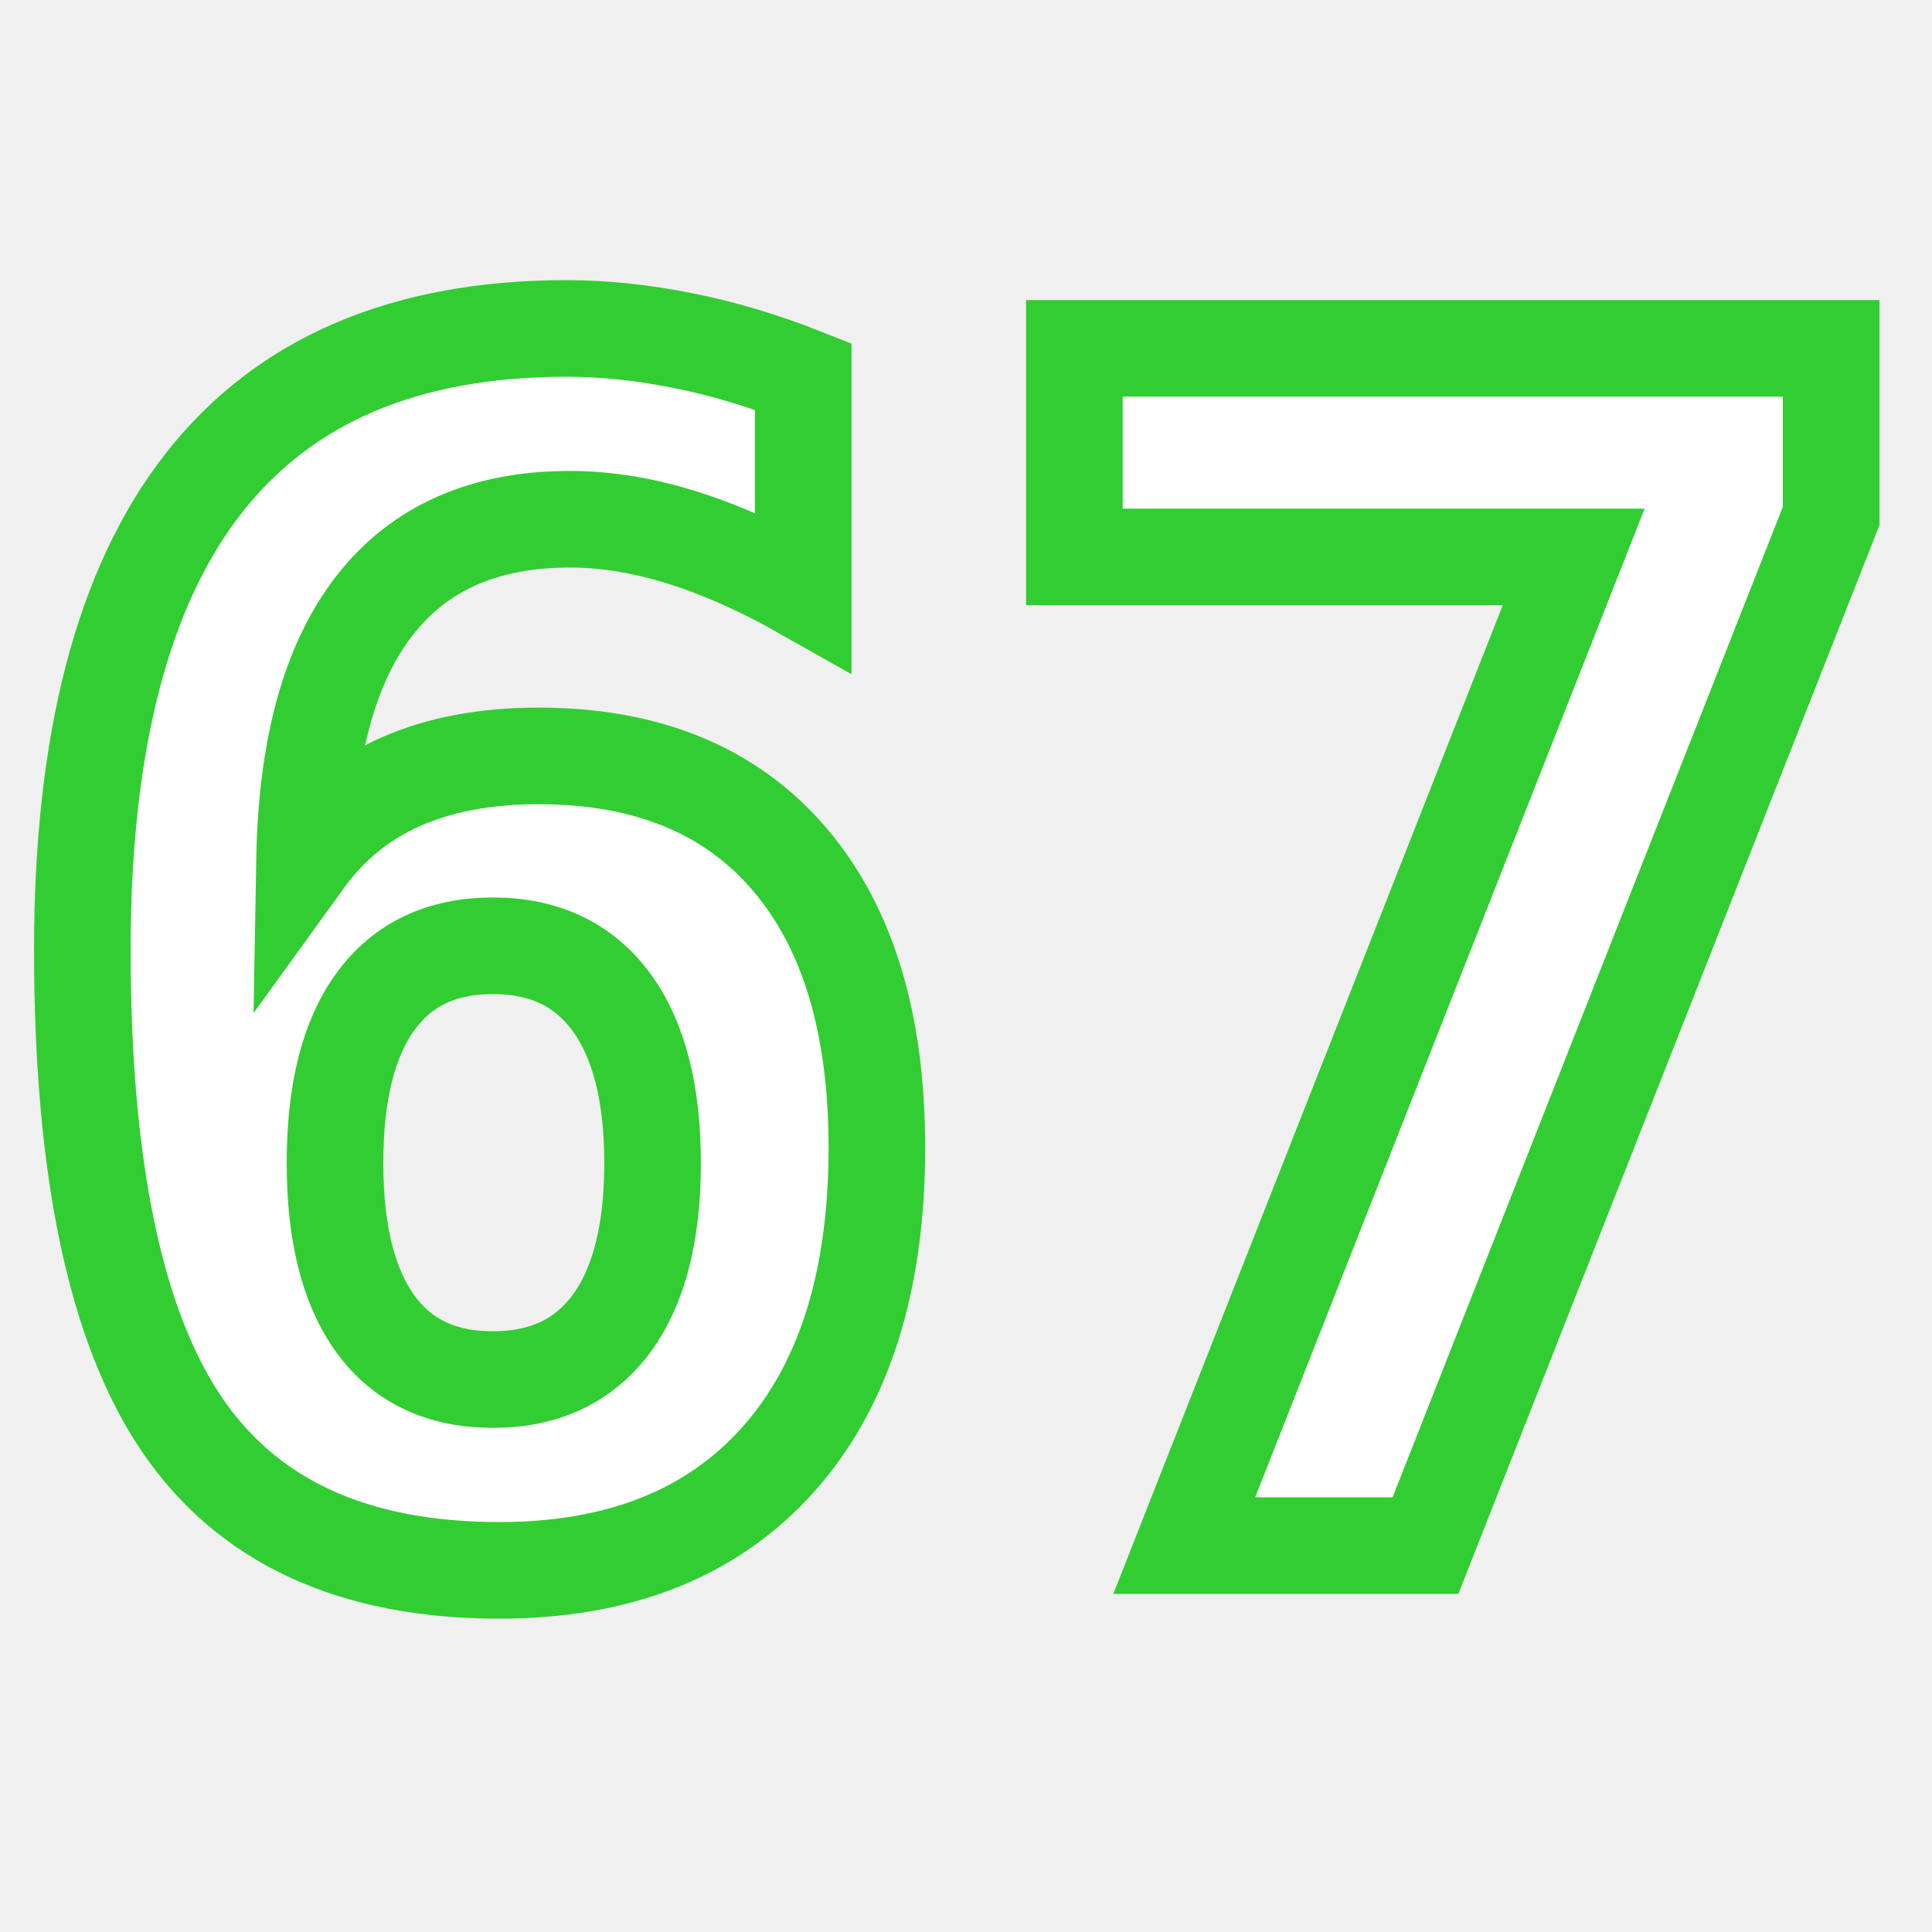
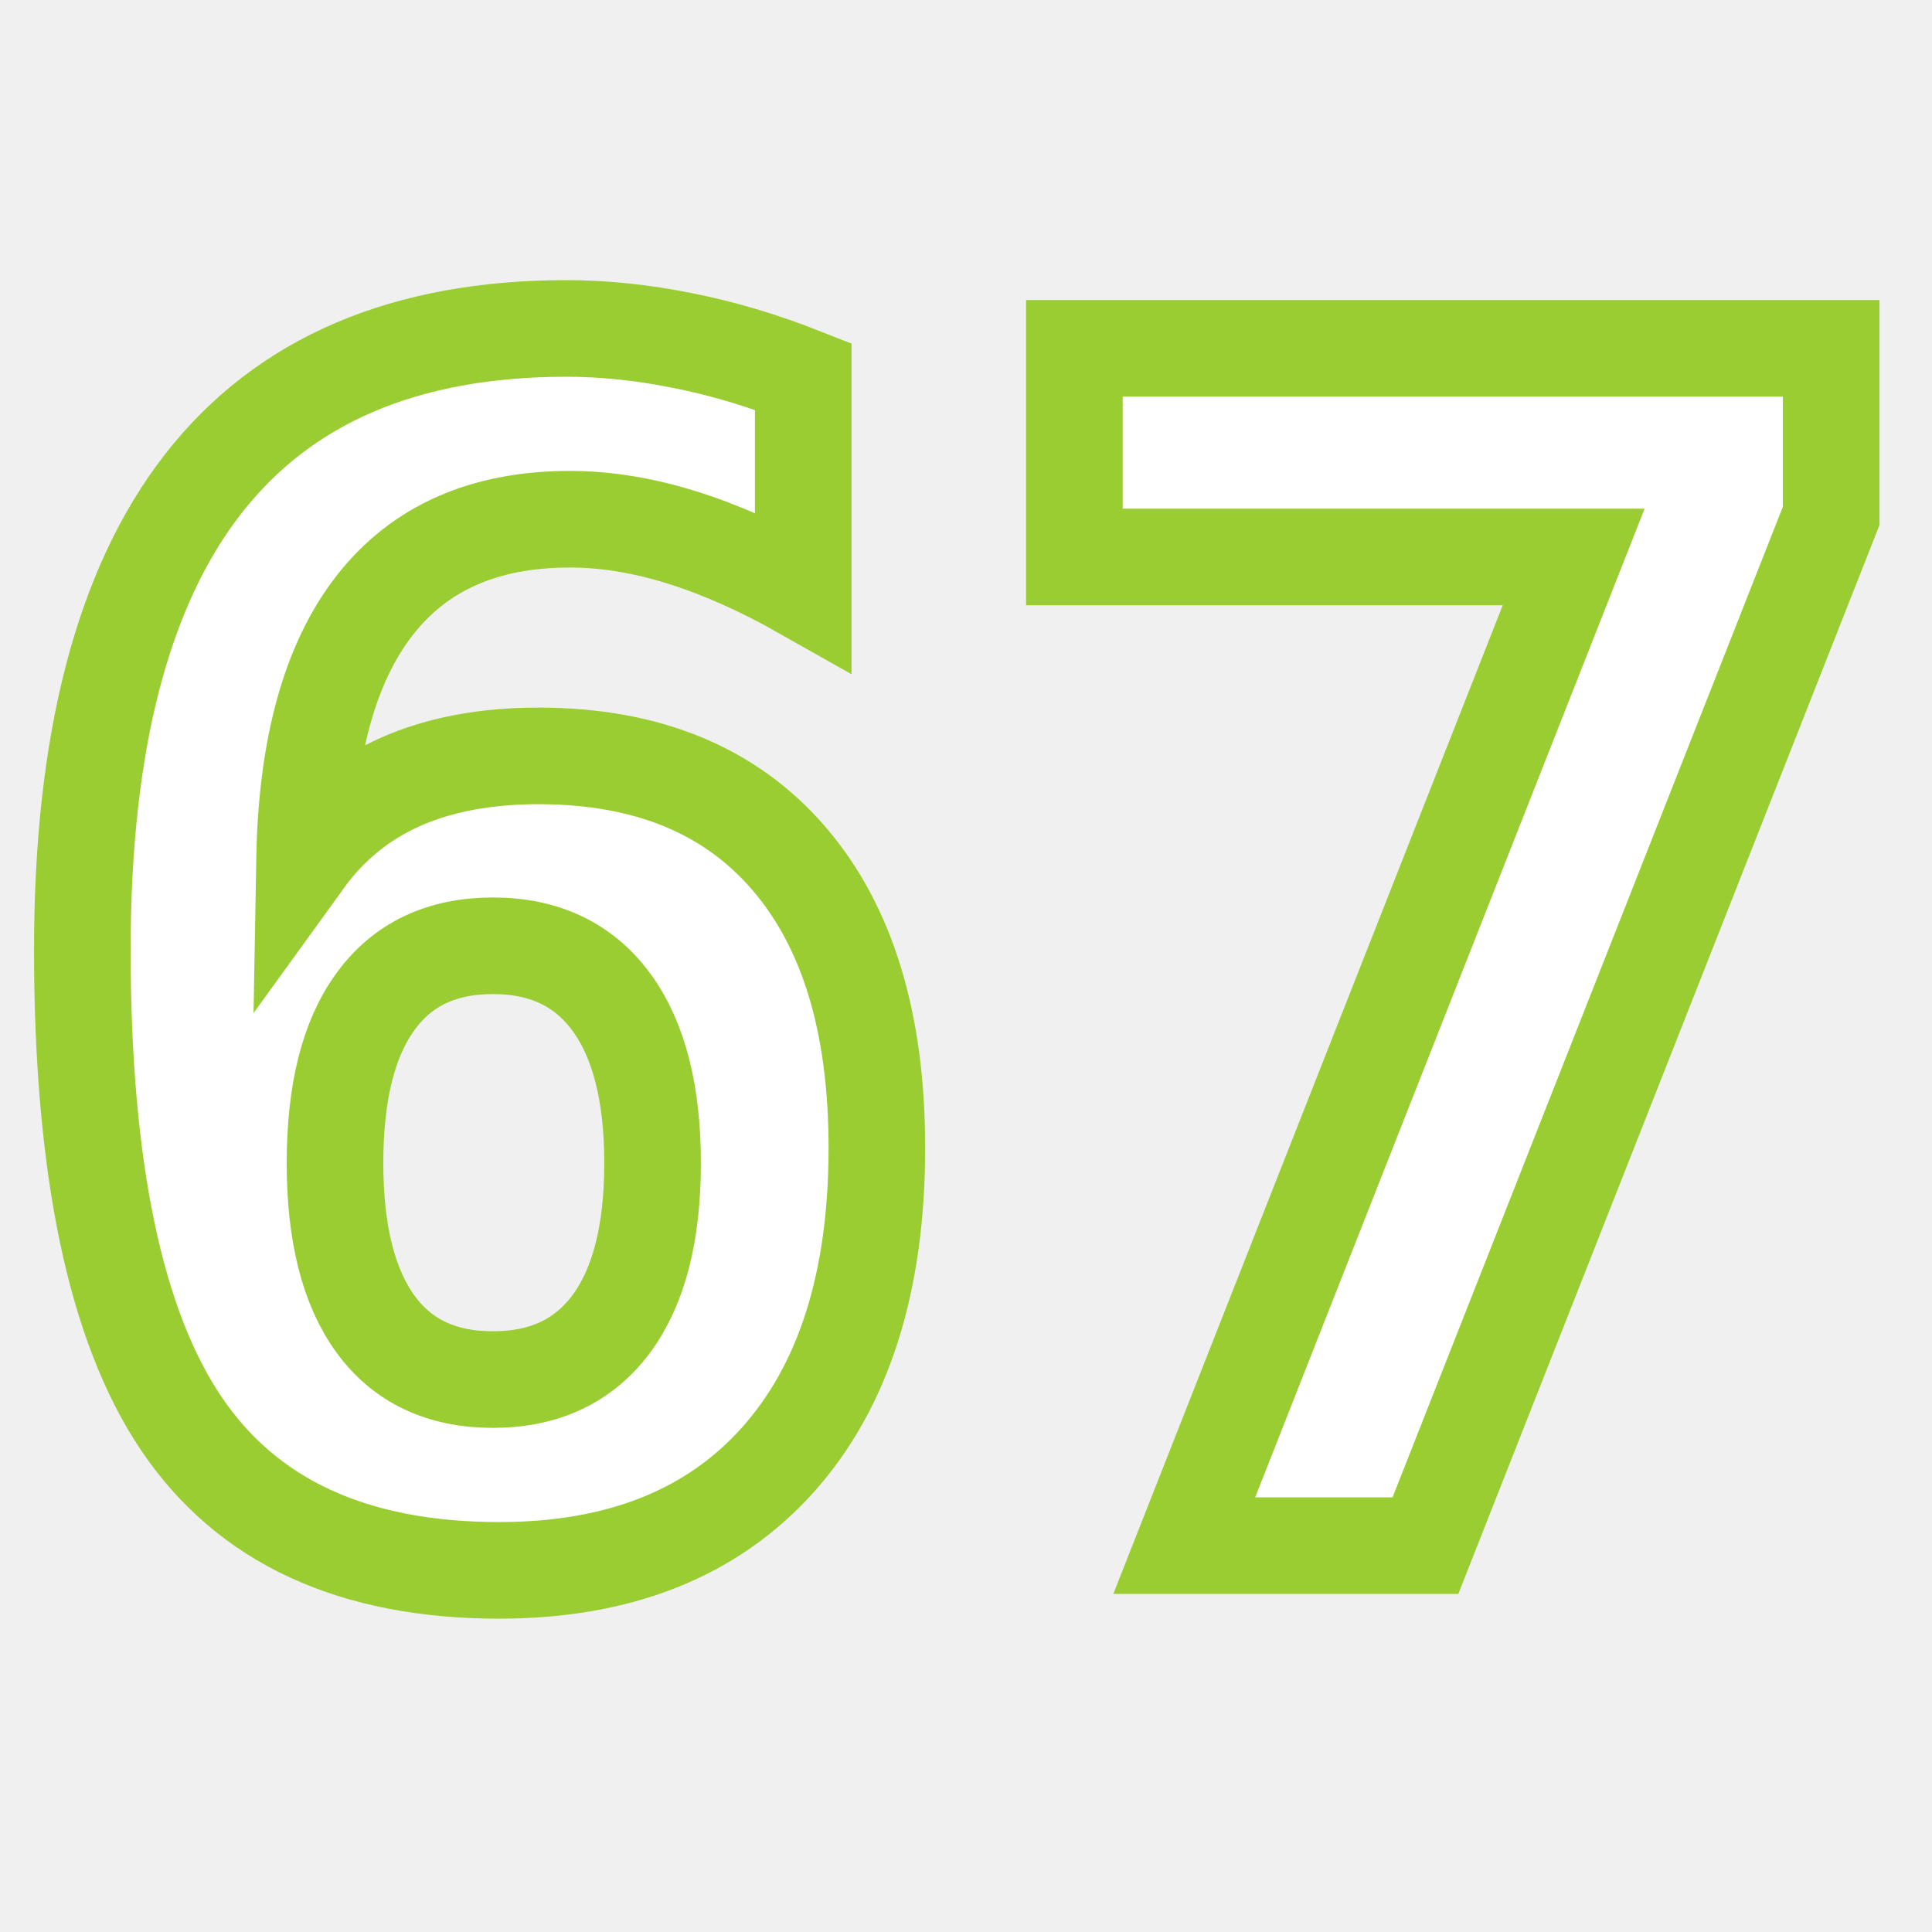
<svg xmlns="http://www.w3.org/2000/svg" version="1.1" id="Layer_1" x="0px" y="0px" width="50px" height="50px" viewBox="0 0 100 100" xml:space="preserve">
-   <text x="50" y="80" fill="white" stroke="limegreen" stroke-width="5px" font-size="85px" text-anchor="middle" font-weight="bold" font-family="monospace">67</text>
+   <text x="50" y="80" fill="white" stroke="yellowgreen" stroke-width="5px" font-size="85px" text-anchor="middle" font-weight="bold" font-family="monospace">67</text>
</svg>
